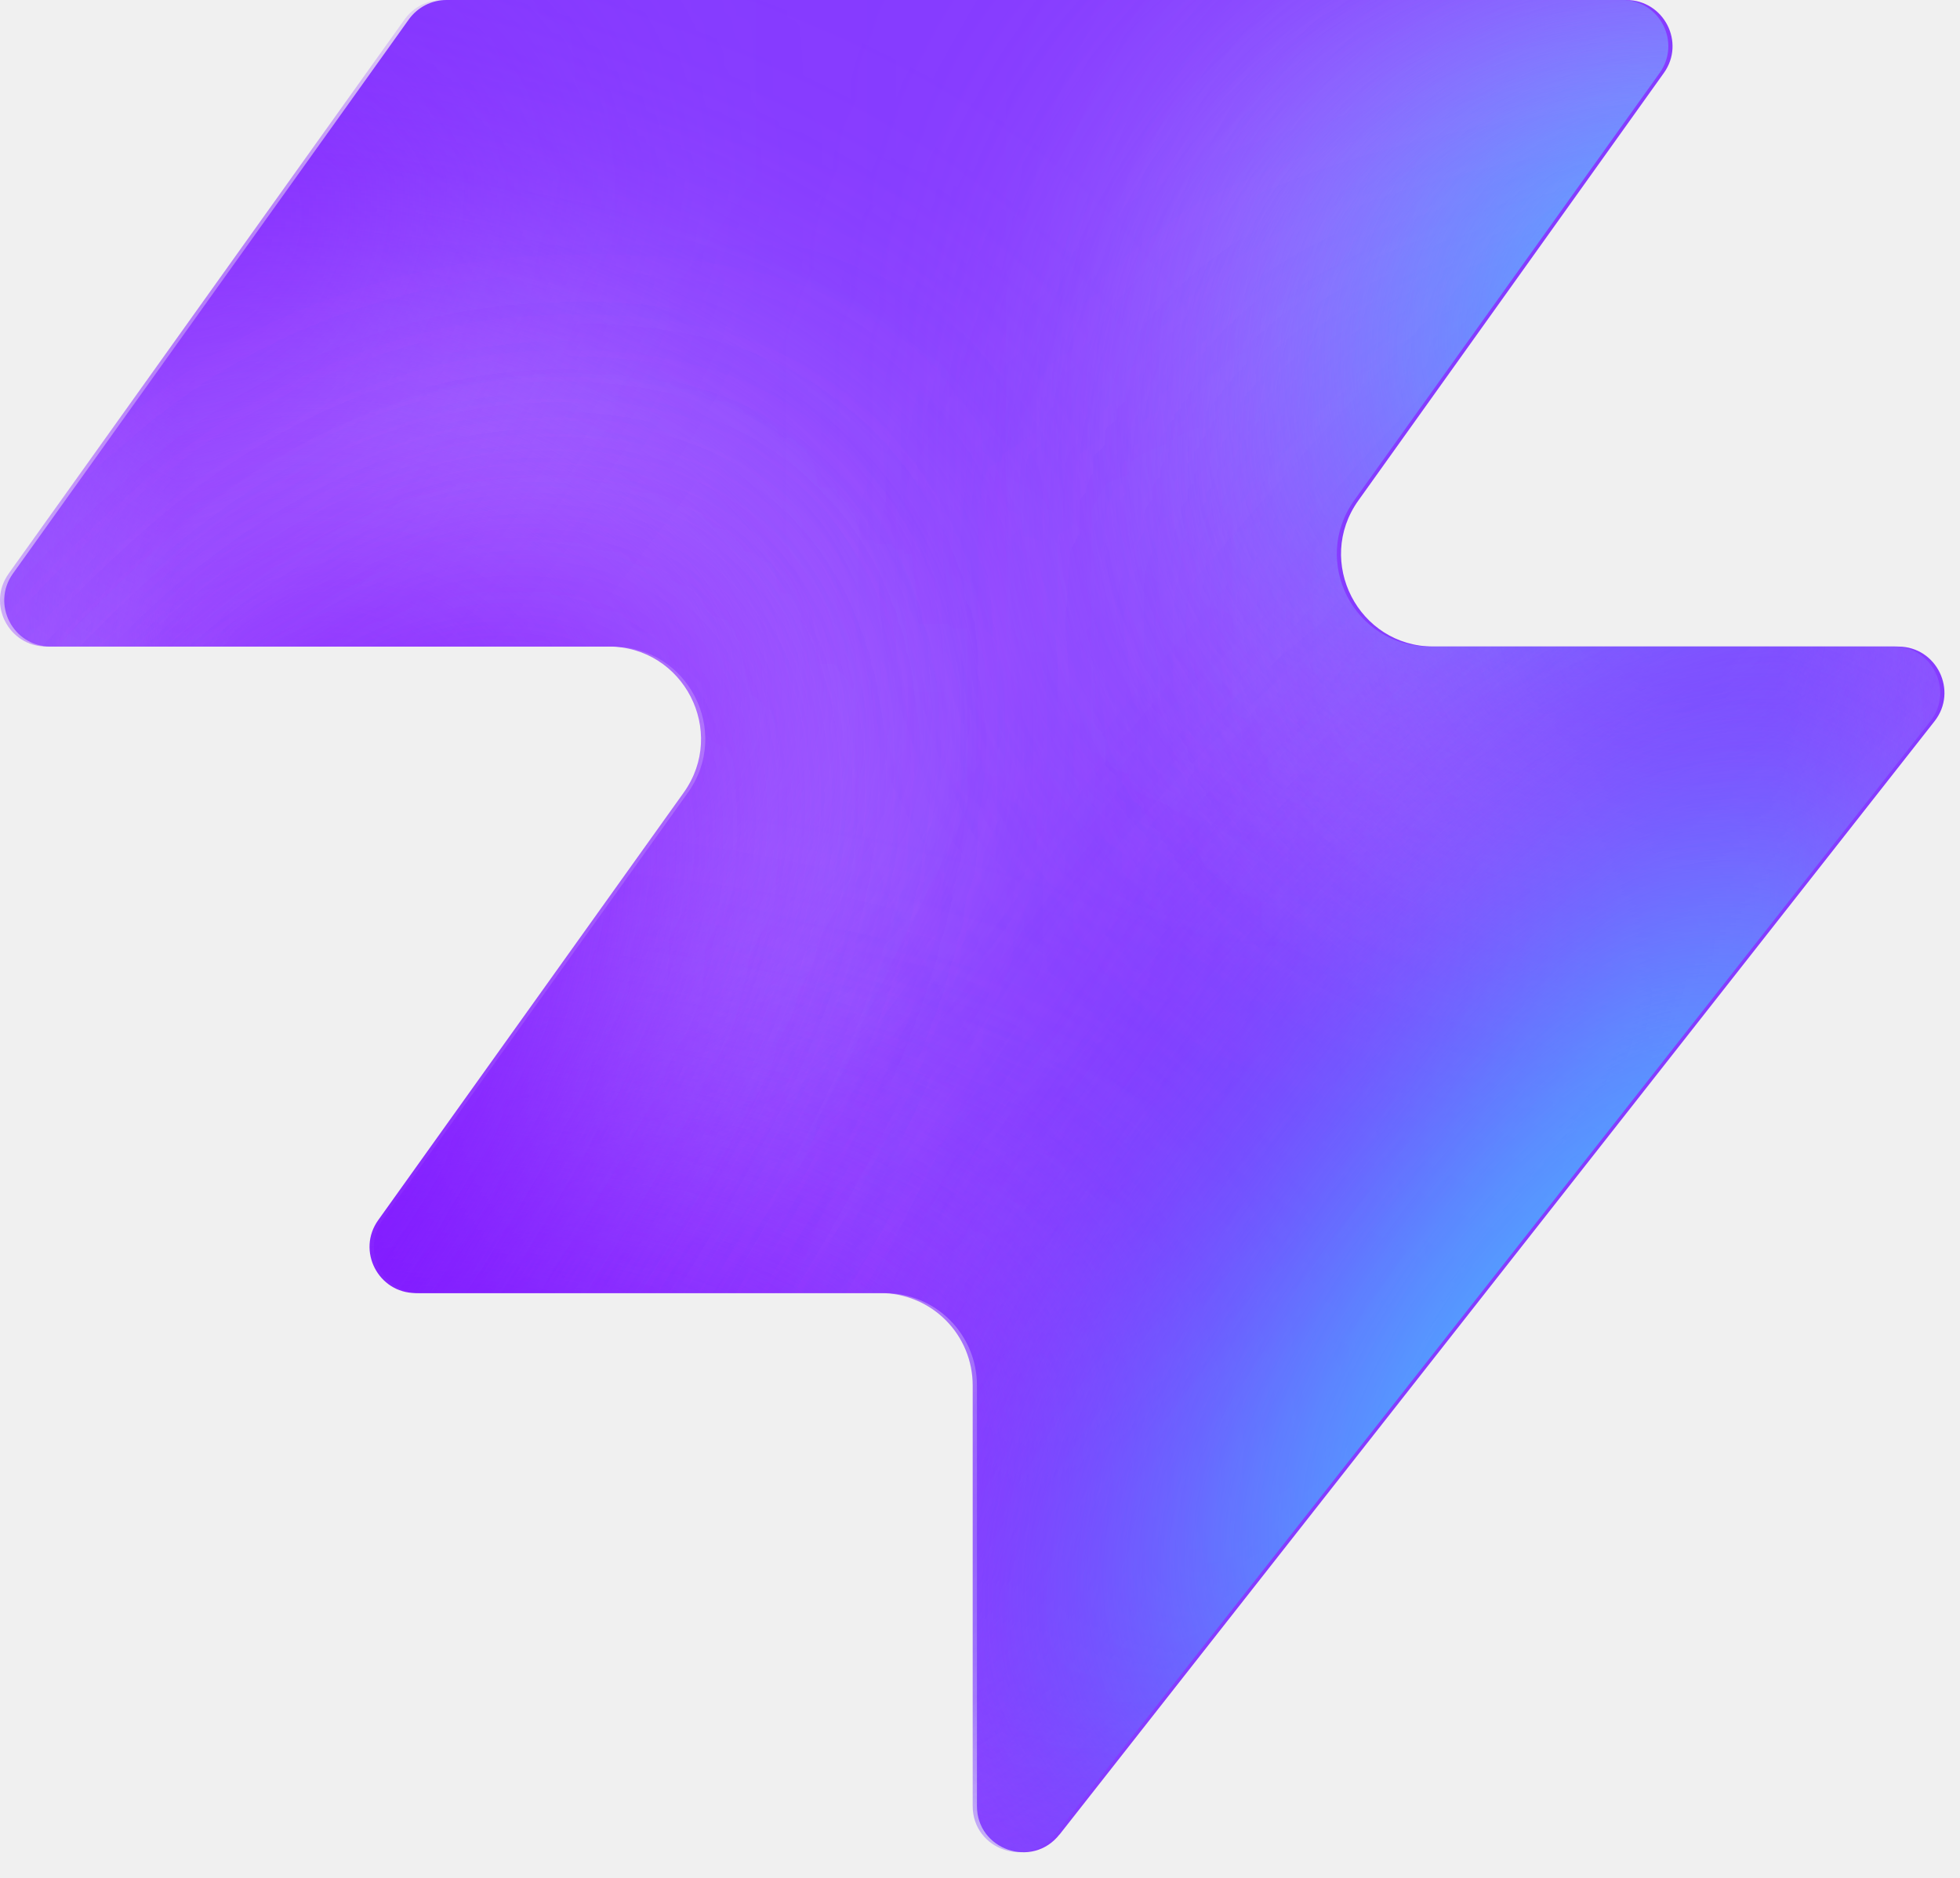
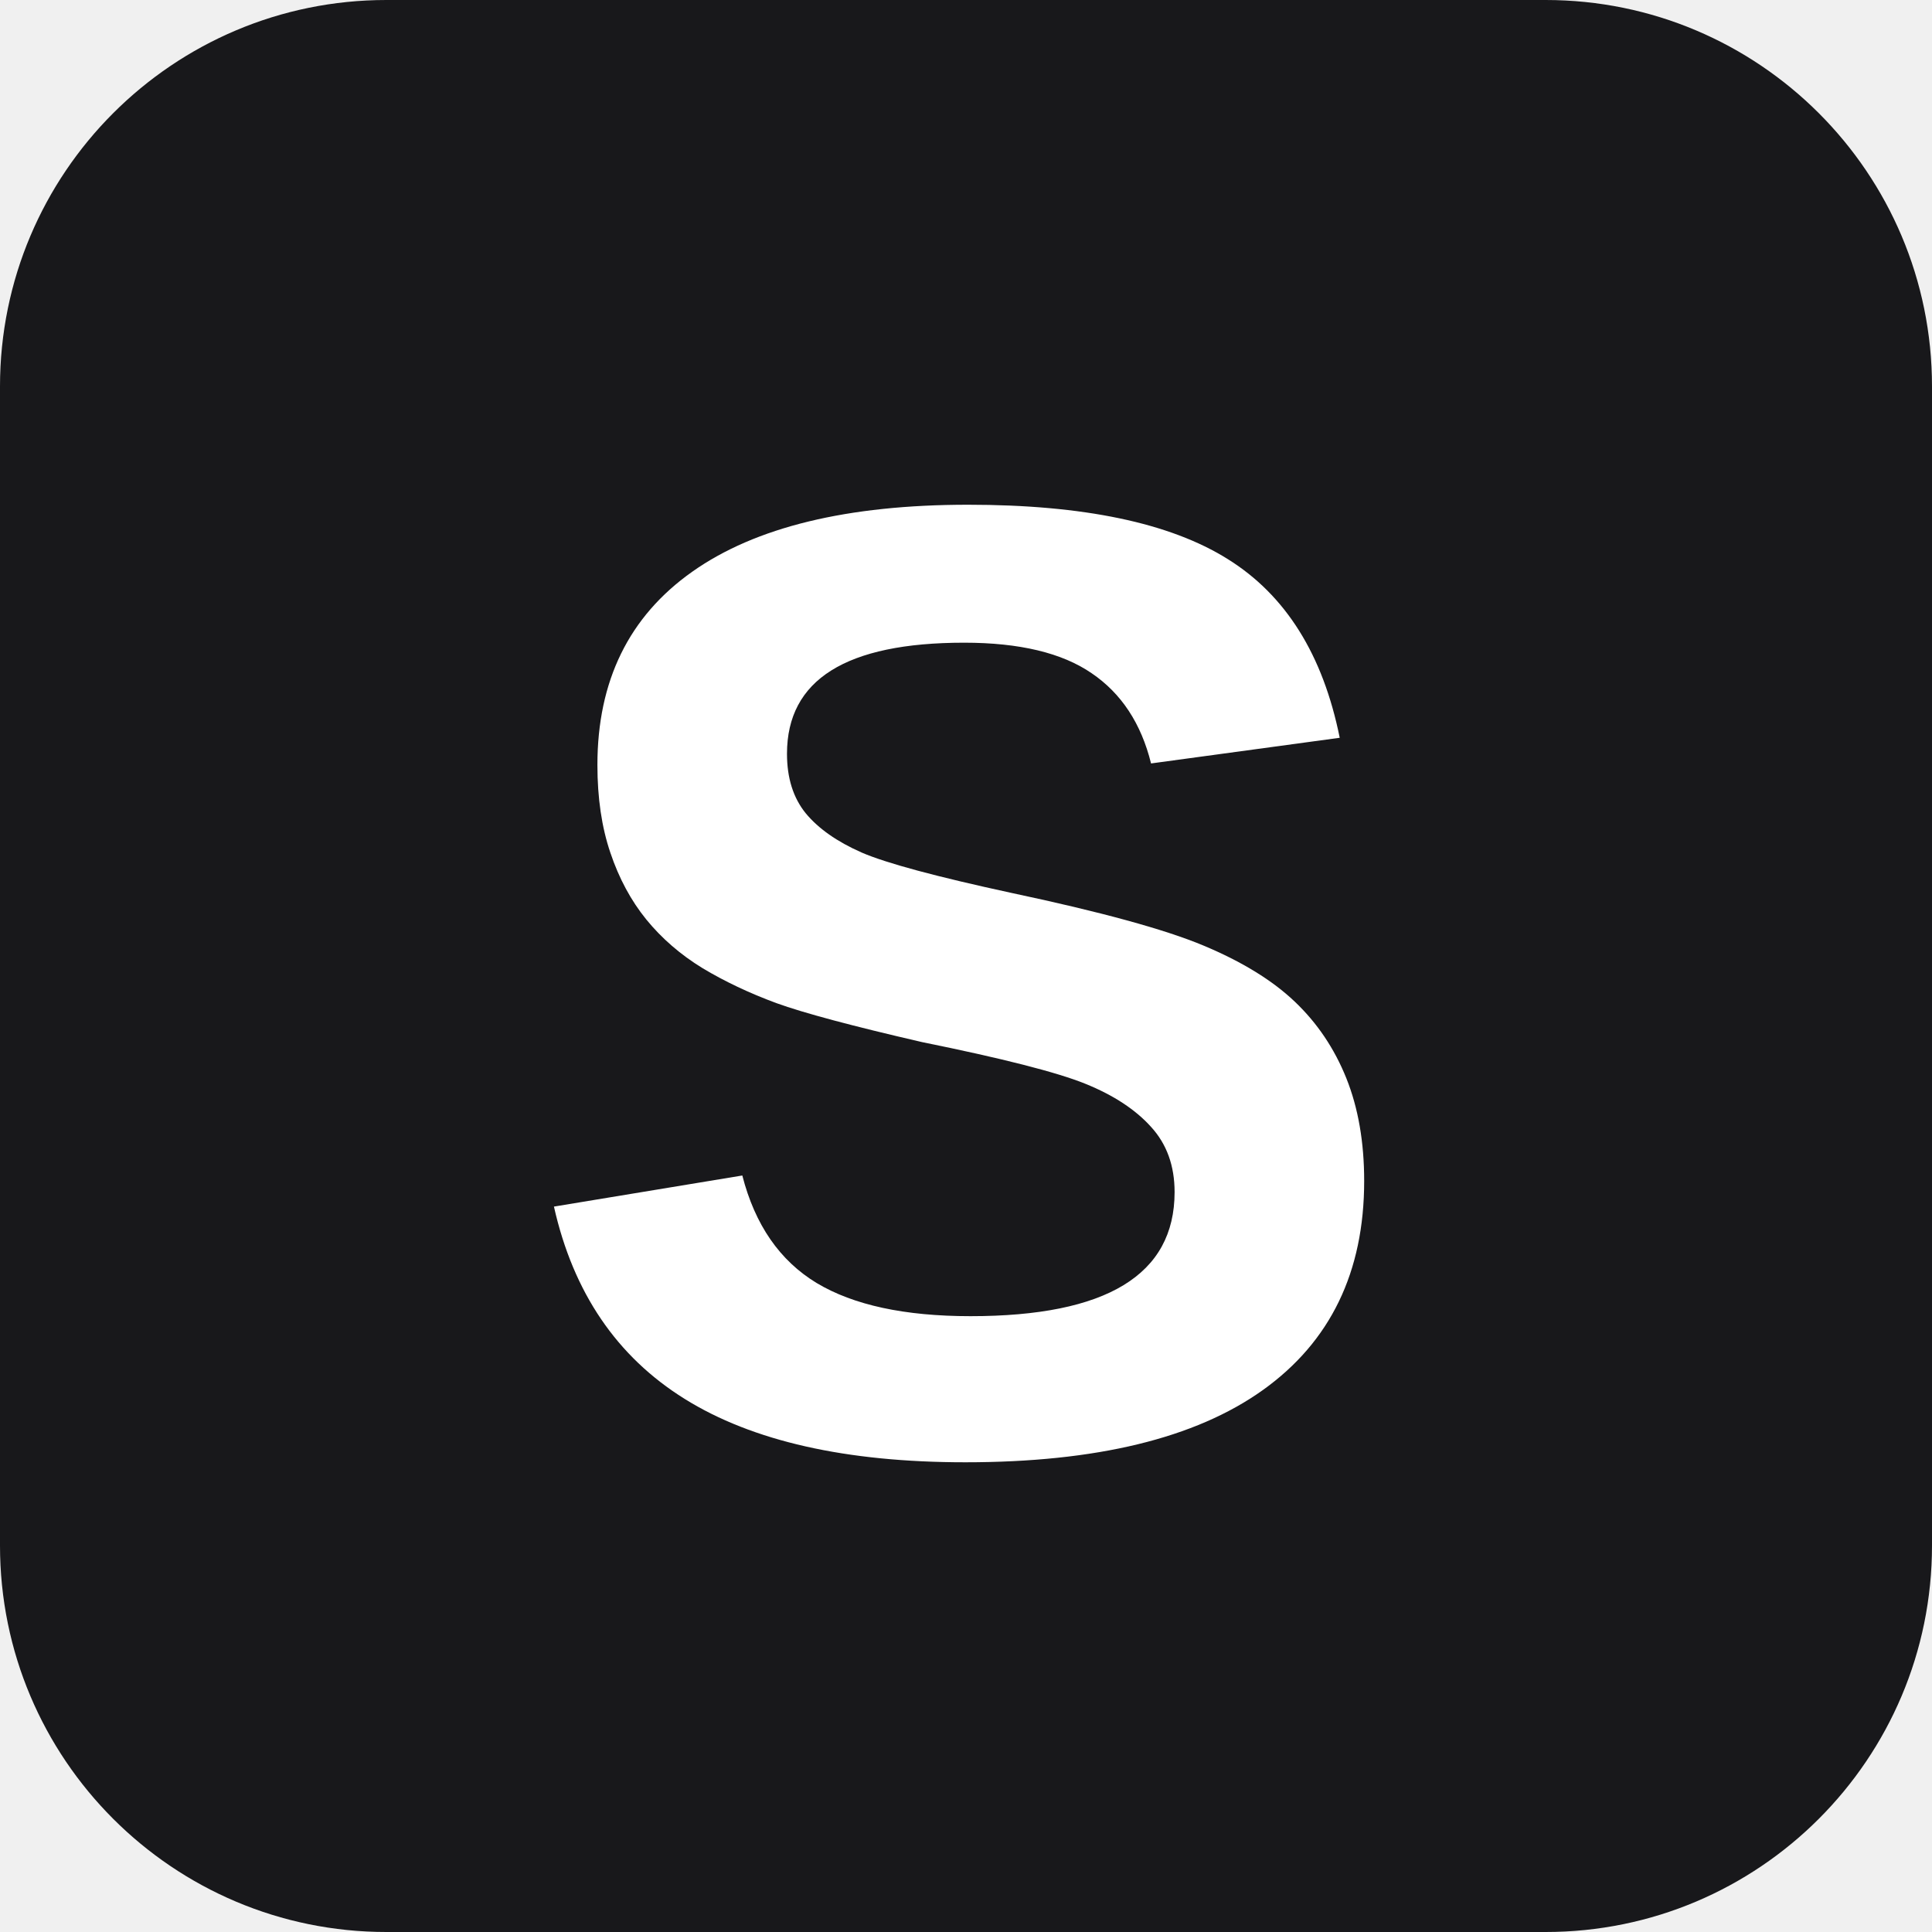
- <svg xmlns="http://www.w3.org/2000/svg" width="48" height="46" fill="none" viewBox="0 0 48 46">
-   <path fill="#863bff" d="M25.946 44.938c-.664.845-2.021.375-2.021-.698V33.937a2.26 2.26 0 0 0-2.262-2.262H10.287c-.92 0-1.456-1.04-.92-1.788l7.48-10.471c1.07-1.497 0-3.578-1.842-3.578H1.237c-.92 0-1.456-1.04-.92-1.788L10.013.474c.214-.297.556-.474.92-.474h28.894c.92 0 1.456 1.04.92 1.788l-7.48 10.471c-1.07 1.498 0 3.579 1.842 3.579h11.377c.943 0 1.473 1.088.89 1.83L25.947 44.94z" style="fill:#863bff;fill:color(display-p3 .525 .23 1);fill-opacity:1" />
-   <mask id="a" width="48" height="46" x="0" y="0" maskUnits="userSpaceOnUse" style="mask-type:alpha">
-     <path fill="#000" d="M25.842 44.938c-.664.844-2.021.375-2.021-.698V33.937a2.26 2.26 0 0 0-2.262-2.262H10.183c-.92 0-1.456-1.04-.92-1.788l7.48-10.471c1.07-1.498 0-3.579-1.842-3.579H1.133c-.92 0-1.456-1.04-.92-1.787L9.91.473c.214-.297.556-.474.92-.474h28.894c.92 0 1.456 1.04.92 1.788l-7.48 10.471c-1.07 1.498 0 3.578 1.842 3.578h11.377c.943 0 1.473 1.088.89 1.832L25.843 44.94z" style="fill:#000;fill-opacity:1" />
-   </mask>
-   <g mask="url(#a)">
-     <g filter="url(#b)">
-       <ellipse cx="5.508" cy="14.704" fill="#ede6ff" rx="5.508" ry="14.704" style="fill:#ede6ff;fill:color(display-p3 .927 .903 1);fill-opacity:1" transform="matrix(.00324 1 1 -.00324 -4.47 31.516)" />
-     </g>
-     <g filter="url(#c)">
-       <ellipse cx="10.399" cy="29.851" fill="#ede6ff" rx="10.399" ry="29.851" style="fill:#ede6ff;fill:color(display-p3 .927 .903 1);fill-opacity:1" transform="matrix(.00324 1 1 -.00324 -39.328 7.883)" />
-     </g>
-     <g filter="url(#d)">
-       <ellipse cx="5.508" cy="30.487" fill="#7e14ff" rx="5.508" ry="30.487" style="fill:#7e14ff;fill:color(display-p3 .492 .077 1);fill-opacity:1" transform="rotate(89.814 -25.913 -14.639)scale(1 -1)" />
-     </g>
-     <g filter="url(#e)">
-       <ellipse cx="5.508" cy="30.599" fill="#7e14ff" rx="5.508" ry="30.599" style="fill:#7e14ff;fill:color(display-p3 .492 .077 1);fill-opacity:1" transform="rotate(89.814 -32.644 -3.334)scale(1 -1)" />
-     </g>
-     <g filter="url(#f)">
-       <ellipse cx="5.508" cy="30.599" fill="#7e14ff" rx="5.508" ry="30.599" style="fill:#7e14ff;fill:color(display-p3 .492 .077 1);fill-opacity:1" transform="matrix(.00324 1 1 -.00324 -34.34 30.47)" />
-     </g>
-     <g filter="url(#g)">
-       <ellipse cx="14.072" cy="22.078" fill="#ede6ff" rx="14.072" ry="22.078" style="fill:#ede6ff;fill:color(display-p3 .927 .903 1);fill-opacity:1" transform="rotate(93.35 24.506 48.493)scale(-1 1)" />
-     </g>
-     <g filter="url(#h)">
-       <ellipse cx="3.47" cy="21.501" fill="#7e14ff" rx="3.47" ry="21.501" style="fill:#7e14ff;fill:color(display-p3 .492 .077 1);fill-opacity:1" transform="rotate(89.009 28.708 47.59)scale(-1 1)" />
-     </g>
-     <g filter="url(#i)">
-       <ellipse cx="3.47" cy="21.501" fill="#7e14ff" rx="3.47" ry="21.501" style="fill:#7e14ff;fill:color(display-p3 .492 .077 1);fill-opacity:1" transform="rotate(89.009 28.708 47.59)scale(-1 1)" />
-     </g>
-     <g filter="url(#j)">
-       <ellipse cx=".387" cy="8.972" fill="#7e14ff" rx="4.407" ry="29.108" style="fill:#7e14ff;fill:color(display-p3 .492 .077 1);fill-opacity:1" transform="rotate(39.51 .387 8.972)" />
-     </g>
-     <g filter="url(#k)">
-       <ellipse cx="47.523" cy="-6.092" fill="#7e14ff" rx="4.407" ry="29.108" style="fill:#7e14ff;fill:color(display-p3 .492 .077 1);fill-opacity:1" transform="rotate(37.892 47.523 -6.092)" />
-     </g>
-     <g filter="url(#l)">
-       <ellipse cx="41.412" cy="6.333" fill="#47bfff" rx="5.971" ry="9.665" style="fill:#47bfff;fill:color(display-p3 .28 .748 1);fill-opacity:1" transform="rotate(37.892 41.412 6.333)" />
-     </g>
-     <g filter="url(#m)">
-       <ellipse cx="-1.879" cy="38.332" fill="#7e14ff" rx="4.407" ry="29.108" style="fill:#7e14ff;fill:color(display-p3 .492 .077 1);fill-opacity:1" transform="rotate(37.892 -1.88 38.332)" />
-     </g>
-     <g filter="url(#n)">
-       <ellipse cx="-1.879" cy="38.332" fill="#7e14ff" rx="4.407" ry="29.108" style="fill:#7e14ff;fill:color(display-p3 .492 .077 1);fill-opacity:1" transform="rotate(37.892 -1.88 38.332)" />
-     </g>
-     <g filter="url(#o)">
-       <ellipse cx="35.651" cy="29.907" fill="#7e14ff" rx="4.407" ry="29.108" style="fill:#7e14ff;fill:color(display-p3 .492 .077 1);fill-opacity:1" transform="rotate(37.892 35.651 29.907)" />
-     </g>
-     <g filter="url(#p)">
-       <ellipse cx="38.418" cy="32.4" fill="#47bfff" rx="5.971" ry="15.297" style="fill:#47bfff;fill:color(display-p3 .28 .748 1);fill-opacity:1" transform="rotate(37.892 38.418 32.4)" />
-     </g>
-   </g>
-   <defs>
-     <filter id="b" width="60.045" height="41.654" x="-19.77" y="16.149" color-interpolation-filters="sRGB" filterUnits="userSpaceOnUse">
-       <feFlood flood-opacity="0" result="BackgroundImageFix" />
-       <feBlend in="SourceGraphic" in2="BackgroundImageFix" result="shape" />
-       <feGaussianBlur result="effect1_foregroundBlur_2002_17158" stdDeviation="7.659" />
-     </filter>
-     <filter id="c" width="90.34" height="51.437" x="-54.613" y="-7.533" color-interpolation-filters="sRGB" filterUnits="userSpaceOnUse">
-       <feFlood flood-opacity="0" result="BackgroundImageFix" />
-       <feBlend in="SourceGraphic" in2="BackgroundImageFix" result="shape" />
-       <feGaussianBlur result="effect1_foregroundBlur_2002_17158" stdDeviation="7.659" />
-     </filter>
-     <filter id="d" width="79.355" height="29.4" x="-49.64" y="2.03" color-interpolation-filters="sRGB" filterUnits="userSpaceOnUse">
-       <feFlood flood-opacity="0" result="BackgroundImageFix" />
-       <feBlend in="SourceGraphic" in2="BackgroundImageFix" result="shape" />
-       <feGaussianBlur result="effect1_foregroundBlur_2002_17158" stdDeviation="4.596" />
-     </filter>
-     <filter id="e" width="79.579" height="29.4" x="-45.045" y="20.029" color-interpolation-filters="sRGB" filterUnits="userSpaceOnUse">
-       <feFlood flood-opacity="0" result="BackgroundImageFix" />
-       <feBlend in="SourceGraphic" in2="BackgroundImageFix" result="shape" />
-       <feGaussianBlur result="effect1_foregroundBlur_2002_17158" stdDeviation="4.596" />
-     </filter>
-     <filter id="f" width="79.579" height="29.4" x="-43.513" y="21.178" color-interpolation-filters="sRGB" filterUnits="userSpaceOnUse">
-       <feFlood flood-opacity="0" result="BackgroundImageFix" />
-       <feBlend in="SourceGraphic" in2="BackgroundImageFix" result="shape" />
-       <feGaussianBlur result="effect1_foregroundBlur_2002_17158" stdDeviation="4.596" />
-     </filter>
-     <filter id="g" width="74.749" height="58.852" x="15.756" y="-17.901" color-interpolation-filters="sRGB" filterUnits="userSpaceOnUse">
-       <feFlood flood-opacity="0" result="BackgroundImageFix" />
-       <feBlend in="SourceGraphic" in2="BackgroundImageFix" result="shape" />
-       <feGaussianBlur result="effect1_foregroundBlur_2002_17158" stdDeviation="7.659" />
-     </filter>
-     <filter id="h" width="61.377" height="25.362" x="23.548" y="2.284" color-interpolation-filters="sRGB" filterUnits="userSpaceOnUse">
-       <feFlood flood-opacity="0" result="BackgroundImageFix" />
-       <feBlend in="SourceGraphic" in2="BackgroundImageFix" result="shape" />
-       <feGaussianBlur result="effect1_foregroundBlur_2002_17158" stdDeviation="4.596" />
-     </filter>
-     <filter id="i" width="61.377" height="25.362" x="23.548" y="2.284" color-interpolation-filters="sRGB" filterUnits="userSpaceOnUse">
-       <feFlood flood-opacity="0" result="BackgroundImageFix" />
-       <feBlend in="SourceGraphic" in2="BackgroundImageFix" result="shape" />
-       <feGaussianBlur result="effect1_foregroundBlur_2002_17158" stdDeviation="4.596" />
-     </filter>
-     <filter id="j" width="56.045" height="63.649" x="-27.636" y="-22.853" color-interpolation-filters="sRGB" filterUnits="userSpaceOnUse">
-       <feFlood flood-opacity="0" result="BackgroundImageFix" />
-       <feBlend in="SourceGraphic" in2="BackgroundImageFix" result="shape" />
-       <feGaussianBlur result="effect1_foregroundBlur_2002_17158" stdDeviation="4.596" />
-     </filter>
-     <filter id="k" width="54.814" height="64.646" x="20.116" y="-38.415" color-interpolation-filters="sRGB" filterUnits="userSpaceOnUse">
-       <feFlood flood-opacity="0" result="BackgroundImageFix" />
-       <feBlend in="SourceGraphic" in2="BackgroundImageFix" result="shape" />
-       <feGaussianBlur result="effect1_foregroundBlur_2002_17158" stdDeviation="4.596" />
-     </filter>
-     <filter id="l" width="33.541" height="35.313" x="24.641" y="-11.323" color-interpolation-filters="sRGB" filterUnits="userSpaceOnUse">
-       <feFlood flood-opacity="0" result="BackgroundImageFix" />
-       <feBlend in="SourceGraphic" in2="BackgroundImageFix" result="shape" />
-       <feGaussianBlur result="effect1_foregroundBlur_2002_17158" stdDeviation="4.596" />
-     </filter>
-     <filter id="m" width="54.814" height="64.646" x="-29.286" y="6.009" color-interpolation-filters="sRGB" filterUnits="userSpaceOnUse">
-       <feFlood flood-opacity="0" result="BackgroundImageFix" />
-       <feBlend in="SourceGraphic" in2="BackgroundImageFix" result="shape" />
-       <feGaussianBlur result="effect1_foregroundBlur_2002_17158" stdDeviation="4.596" />
-     </filter>
-     <filter id="n" width="54.814" height="64.646" x="-29.286" y="6.009" color-interpolation-filters="sRGB" filterUnits="userSpaceOnUse">
-       <feFlood flood-opacity="0" result="BackgroundImageFix" />
-       <feBlend in="SourceGraphic" in2="BackgroundImageFix" result="shape" />
-       <feGaussianBlur result="effect1_foregroundBlur_2002_17158" stdDeviation="4.596" />
-     </filter>
-     <filter id="o" width="54.814" height="64.646" x="8.244" y="-2.416" color-interpolation-filters="sRGB" filterUnits="userSpaceOnUse">
-       <feFlood flood-opacity="0" result="BackgroundImageFix" />
-       <feBlend in="SourceGraphic" in2="BackgroundImageFix" result="shape" />
-       <feGaussianBlur result="effect1_foregroundBlur_2002_17158" stdDeviation="4.596" />
-     </filter>
-     <filter id="p" width="39.409" height="43.623" x="18.713" y="10.588" color-interpolation-filters="sRGB" filterUnits="userSpaceOnUse">
-       <feFlood flood-opacity="0" result="BackgroundImageFix" />
-       <feBlend in="SourceGraphic" in2="BackgroundImageFix" result="shape" />
-       <feGaussianBlur result="effect1_foregroundBlur_2002_17158" stdDeviation="4.596" />
-     </filter>
-   </defs>
+ <svg xmlns="http://www.w3.org/2000/svg" viewBox="0 0 100 100">
+   <rect width="100" height="100" rx="20" fill="#18181b" />
+   <text x="50" y="75" font-size="70" font-family="Arial, sans-serif" font-weight="bold" text-anchor="middle" fill="white">
+     S
+   </text>
</svg>
